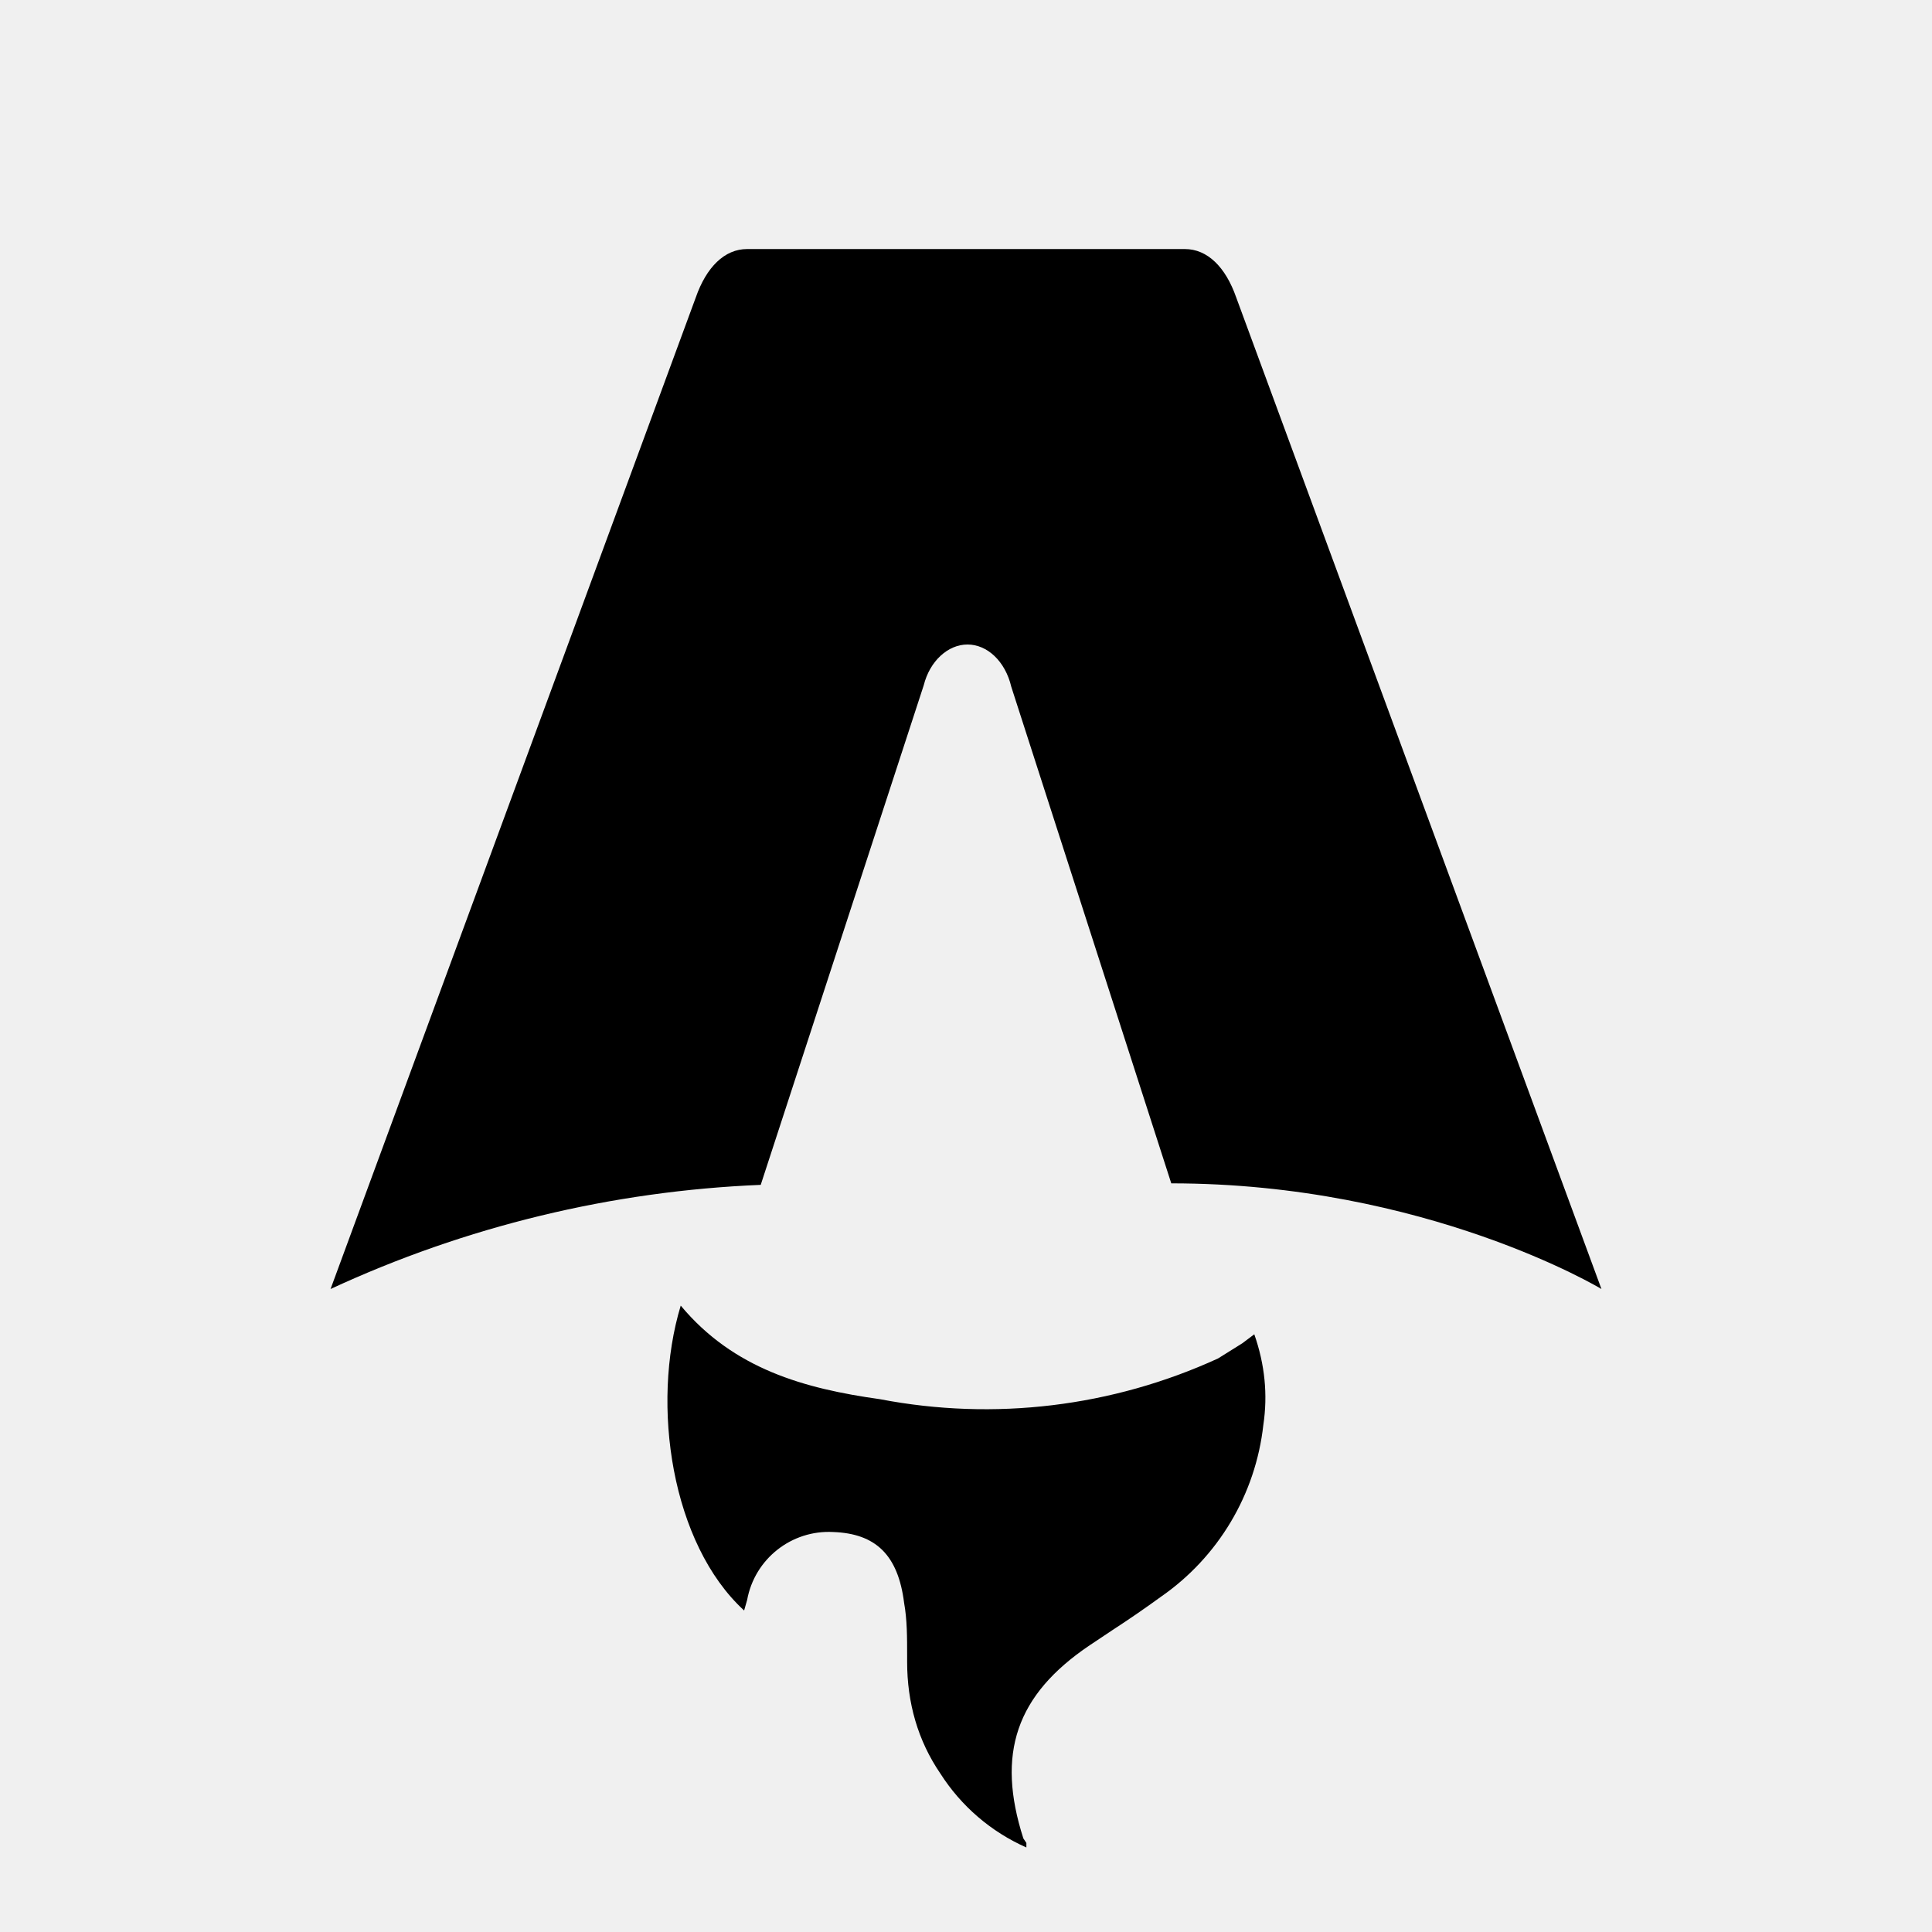
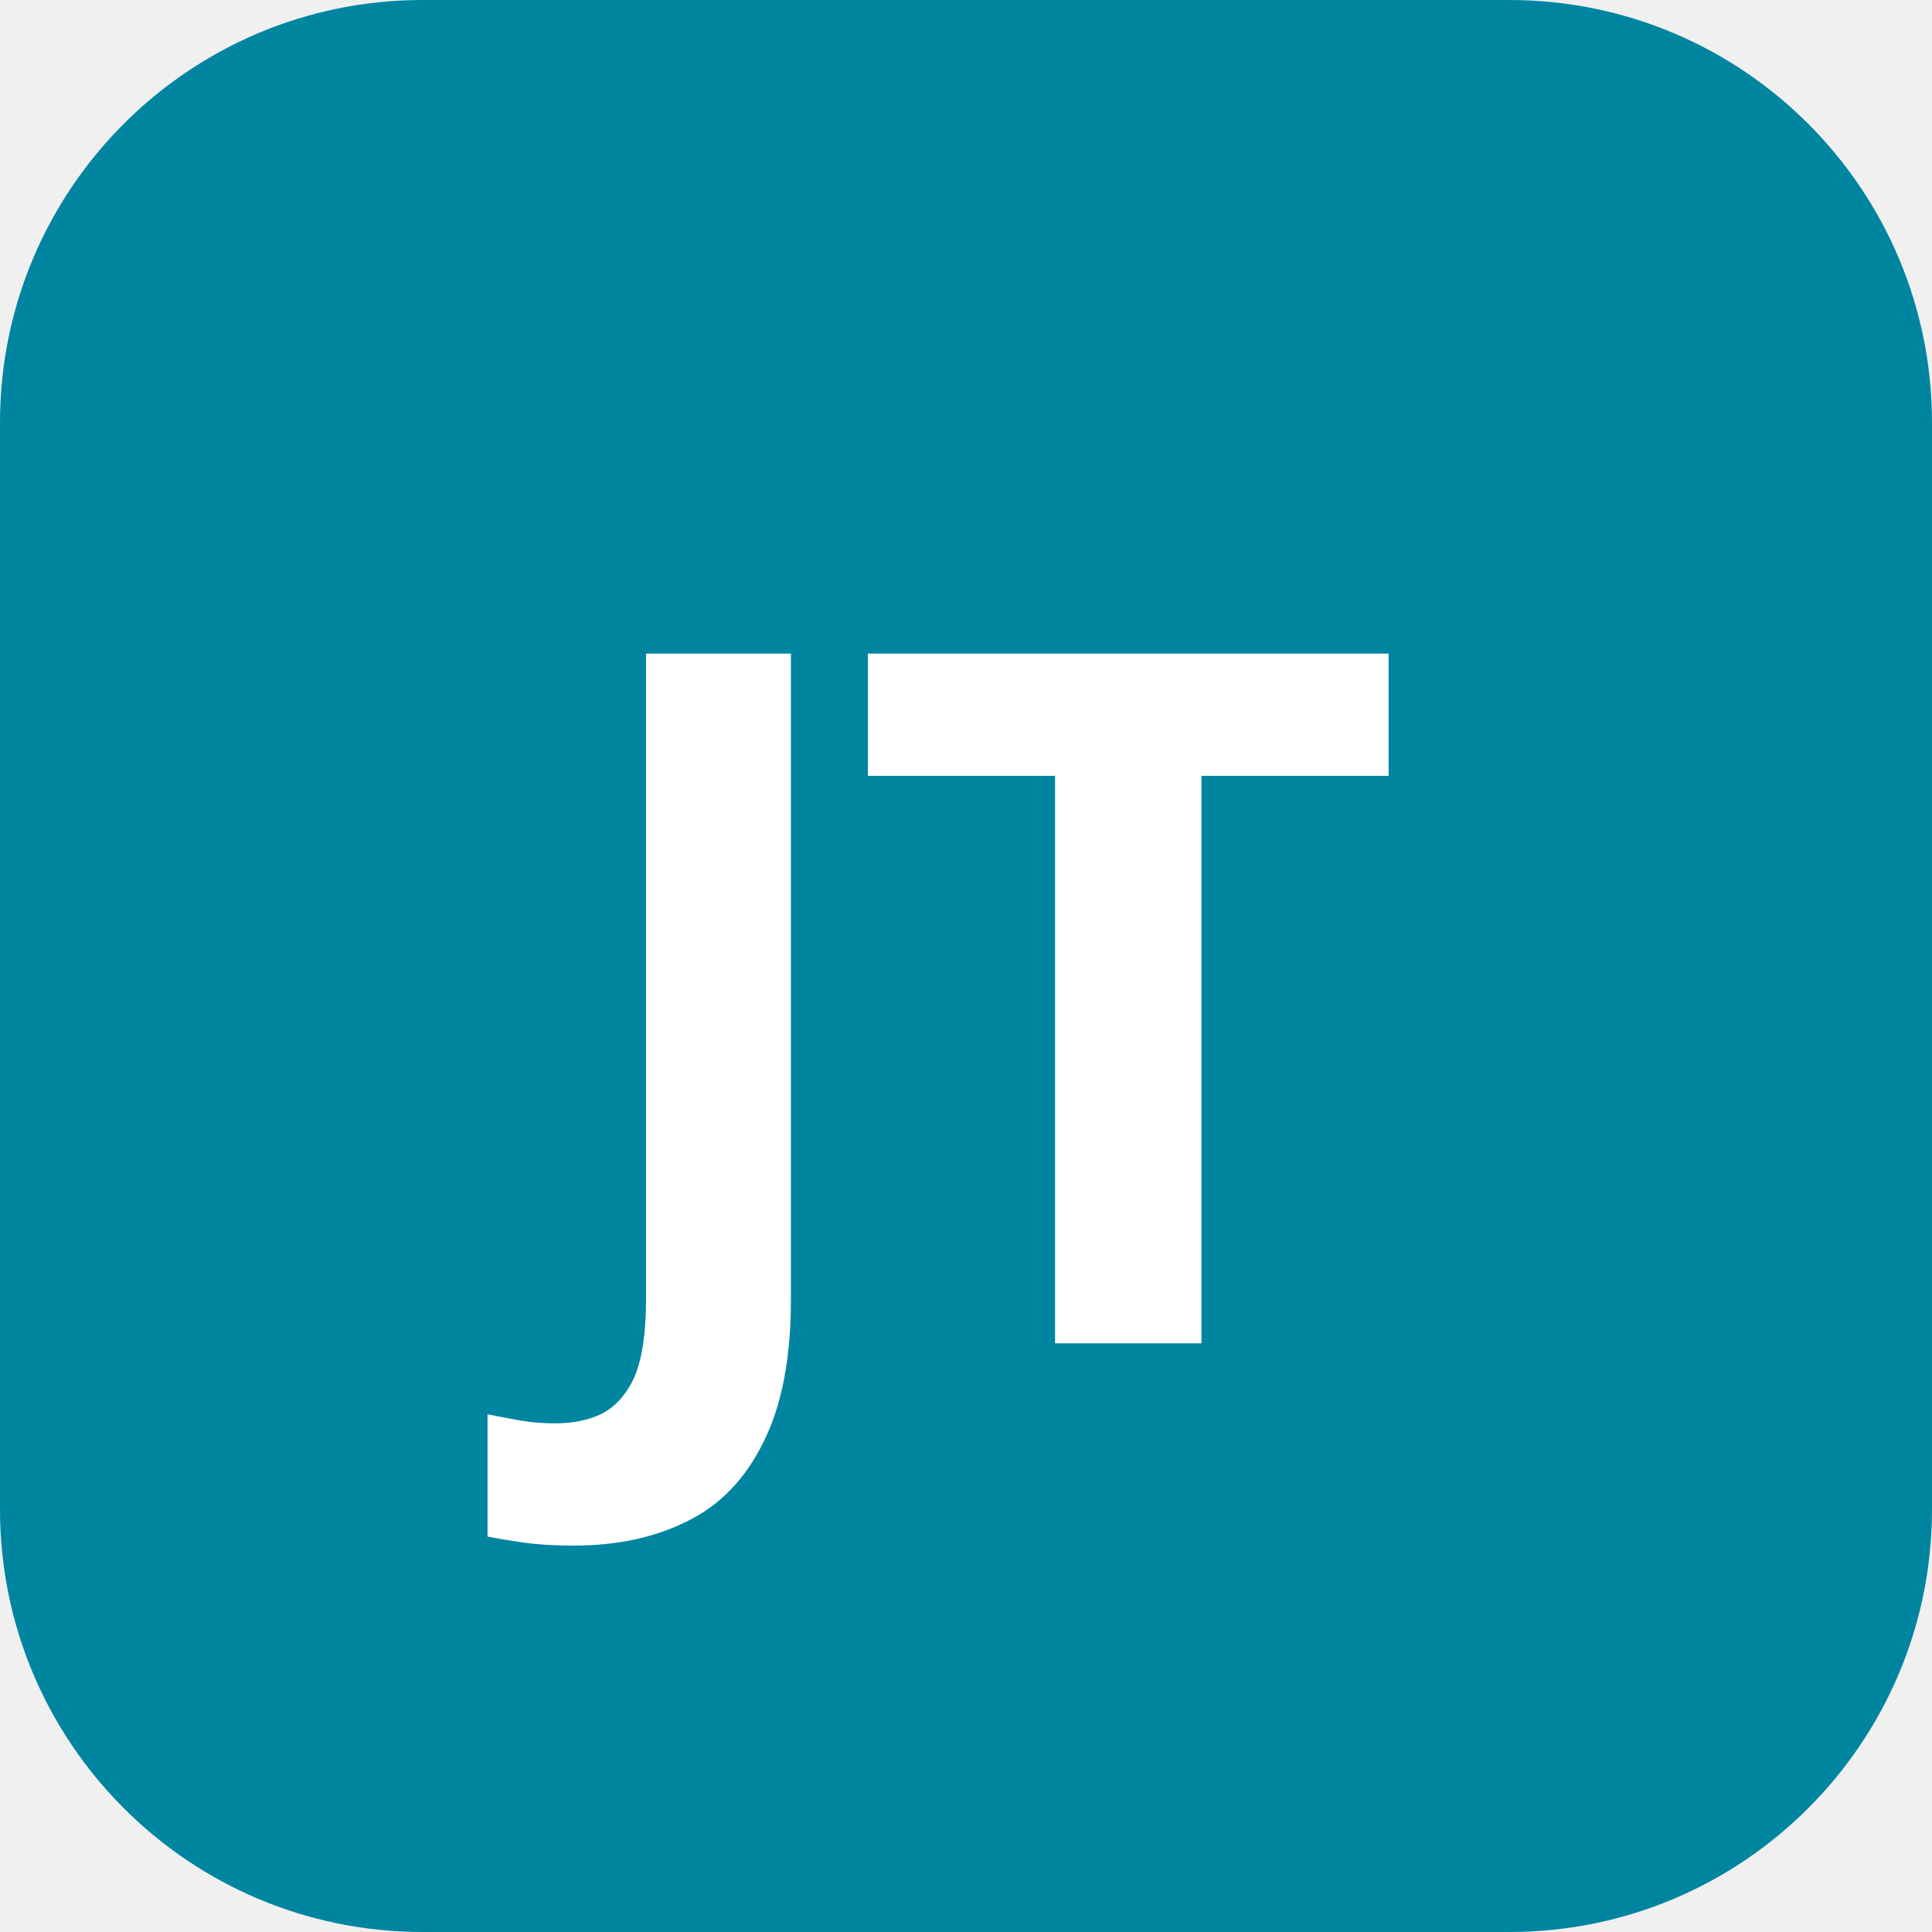
- <svg xmlns="http://www.w3.org/2000/svg" fill="none" viewBox="0 0 128 128">
-   <path d="M50.4 78.5a75.1 75.1 0 0 0-28.5 6.9l24.2-65.7c.7-2 1.9-3.2 3.4-3.2h29c1.5 0 2.7 1.2 3.4 3.2l24.2 65.7s-11.6-7-28.5-7L67 45.5c-.4-1.7-1.6-2.8-2.9-2.8-1.3 0-2.5 1.1-2.9 2.7L50.4 78.5Zm-1.1 28.2Zm-4.2-20.2c-2 6.6-.6 15.8 4.2 20.2a17.5 17.5 0 0 1 .2-.7 5.5 5.5 0 0 1 5.7-4.5c2.8.1 4.3 1.5 4.7 4.7.2 1.1.2 2.3.2 3.5v.4c0 2.7.7 5.2 2.2 7.4a13 13 0 0 0 5.7 4.9v-.3l-.2-.3c-1.8-5.6-.5-9.5 4.4-12.8l1.5-1a73 73 0 0 0 3.2-2.2 16 16 0 0 0 6.8-11.4c.3-2 .1-4-.6-6l-.8.6-1.6 1a37 37 0 0 1-22.4 2.7c-5-.7-9.7-2-13.2-6.2Z" />
-   <style>
-         path { fill: #000; }
-         @media (prefers-color-scheme: dark) {
-             path { fill: #FFF; }
-         }
-     </style>
+ <svg xmlns="http://www.w3.org/2000/svg" width="128" height="128" viewBox="0 0 128 128">
+   <mask id="satori_om-id">
+     <rect x="0" y="0" width="128" height="128" fill="#fff" />
+   </mask>
+   <path x="0" y="0" width="128" height="128" fill="#0085a1" d="M28,0 h72 a28,28 0 0 1 28,28 v72 a28,28 0 0 1 -28,28 h-72 a28,28 0 0 1 -28,-28 v-72 a28,28 0 0 1 28,-28" />
+   <g>
+     <path fill="#fff" d="M38 102.4L38 102.4Q36.1 102.4 34.7 102.2Q33.3 102 32.3 101.8L32.3 101.8L32.3 93.7Q33.3 93.9 34.4 94.1Q35.5 94.3 36.8 94.3L36.8 94.3Q38.5 94.3 39.8 93.7Q41.2 93 42 91.3Q42.8 89.5 42.8 86.1L42.8 86.1L42.8 43.3L52.4 43.3L52.4 86.1Q52.4 91.9 50.6 95.5Q48.8 99.2 45.5 100.8Q42.3 102.4 38 102.4ZM79.6 51.4L79.6 89L69.9 89L69.9 51.4L57.5 51.4L57.5 43.3L92 43.3L92 51.4L79.6 51.4Z " />
+   </g>
</svg>
